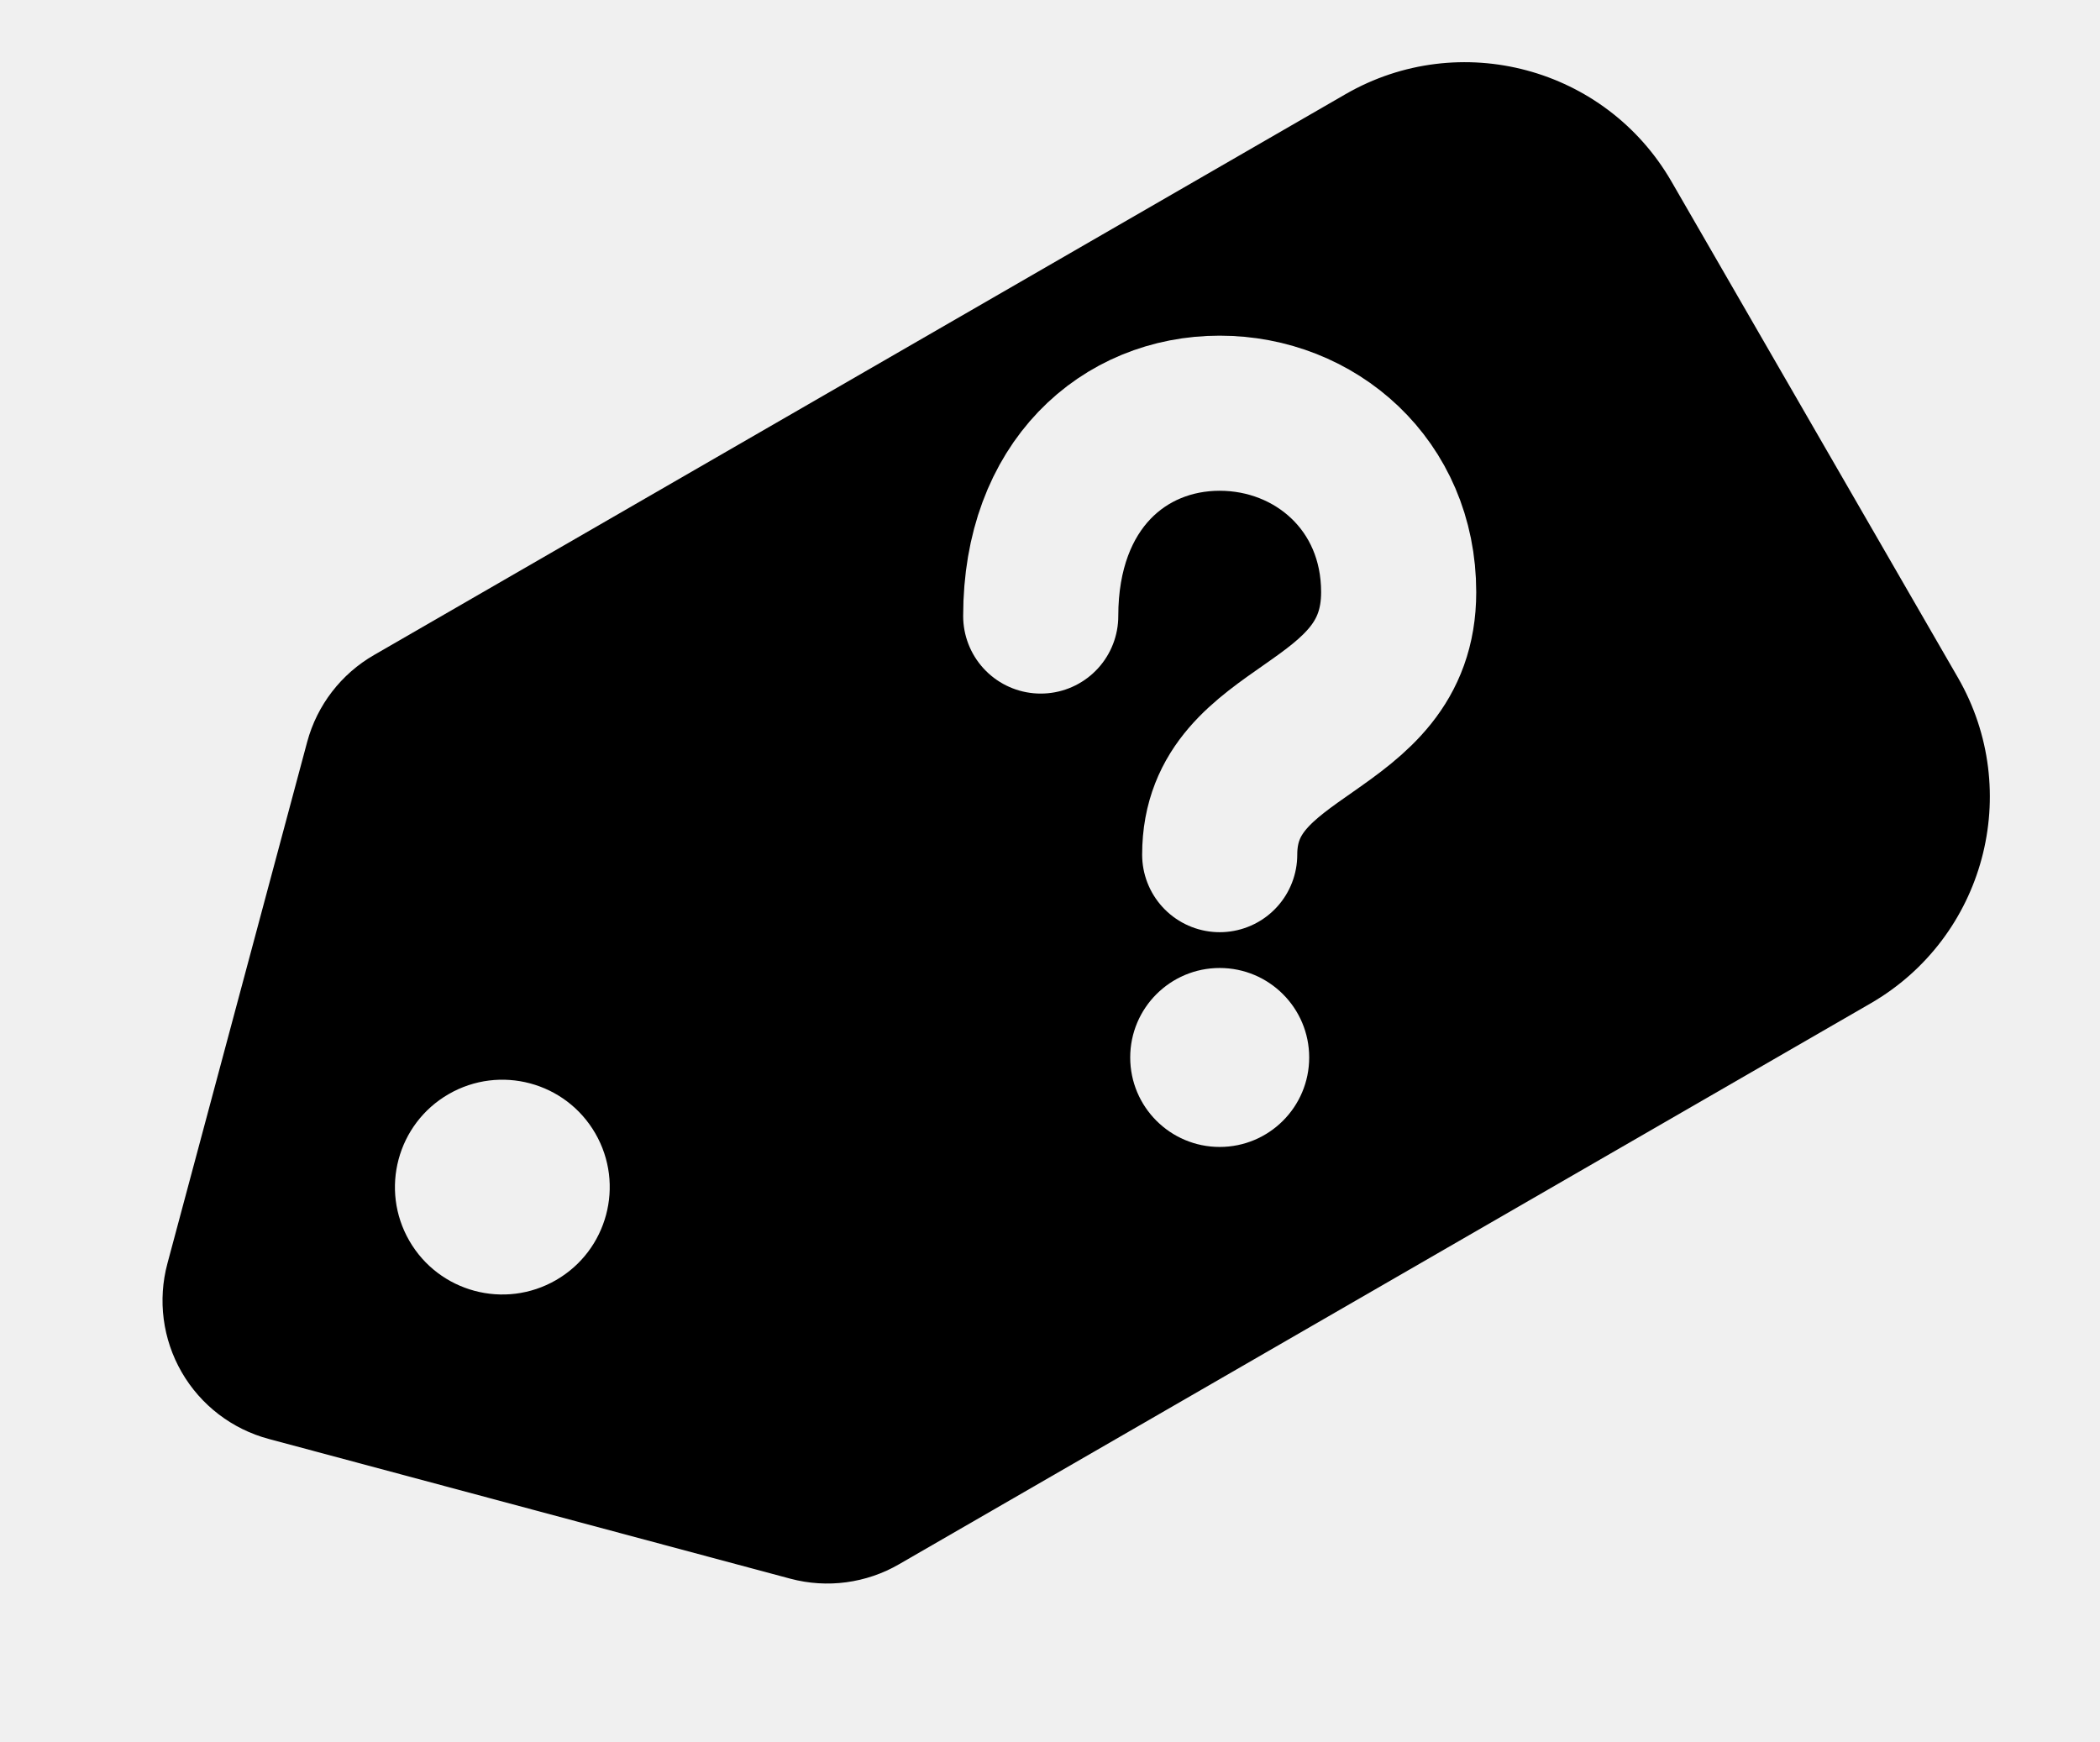
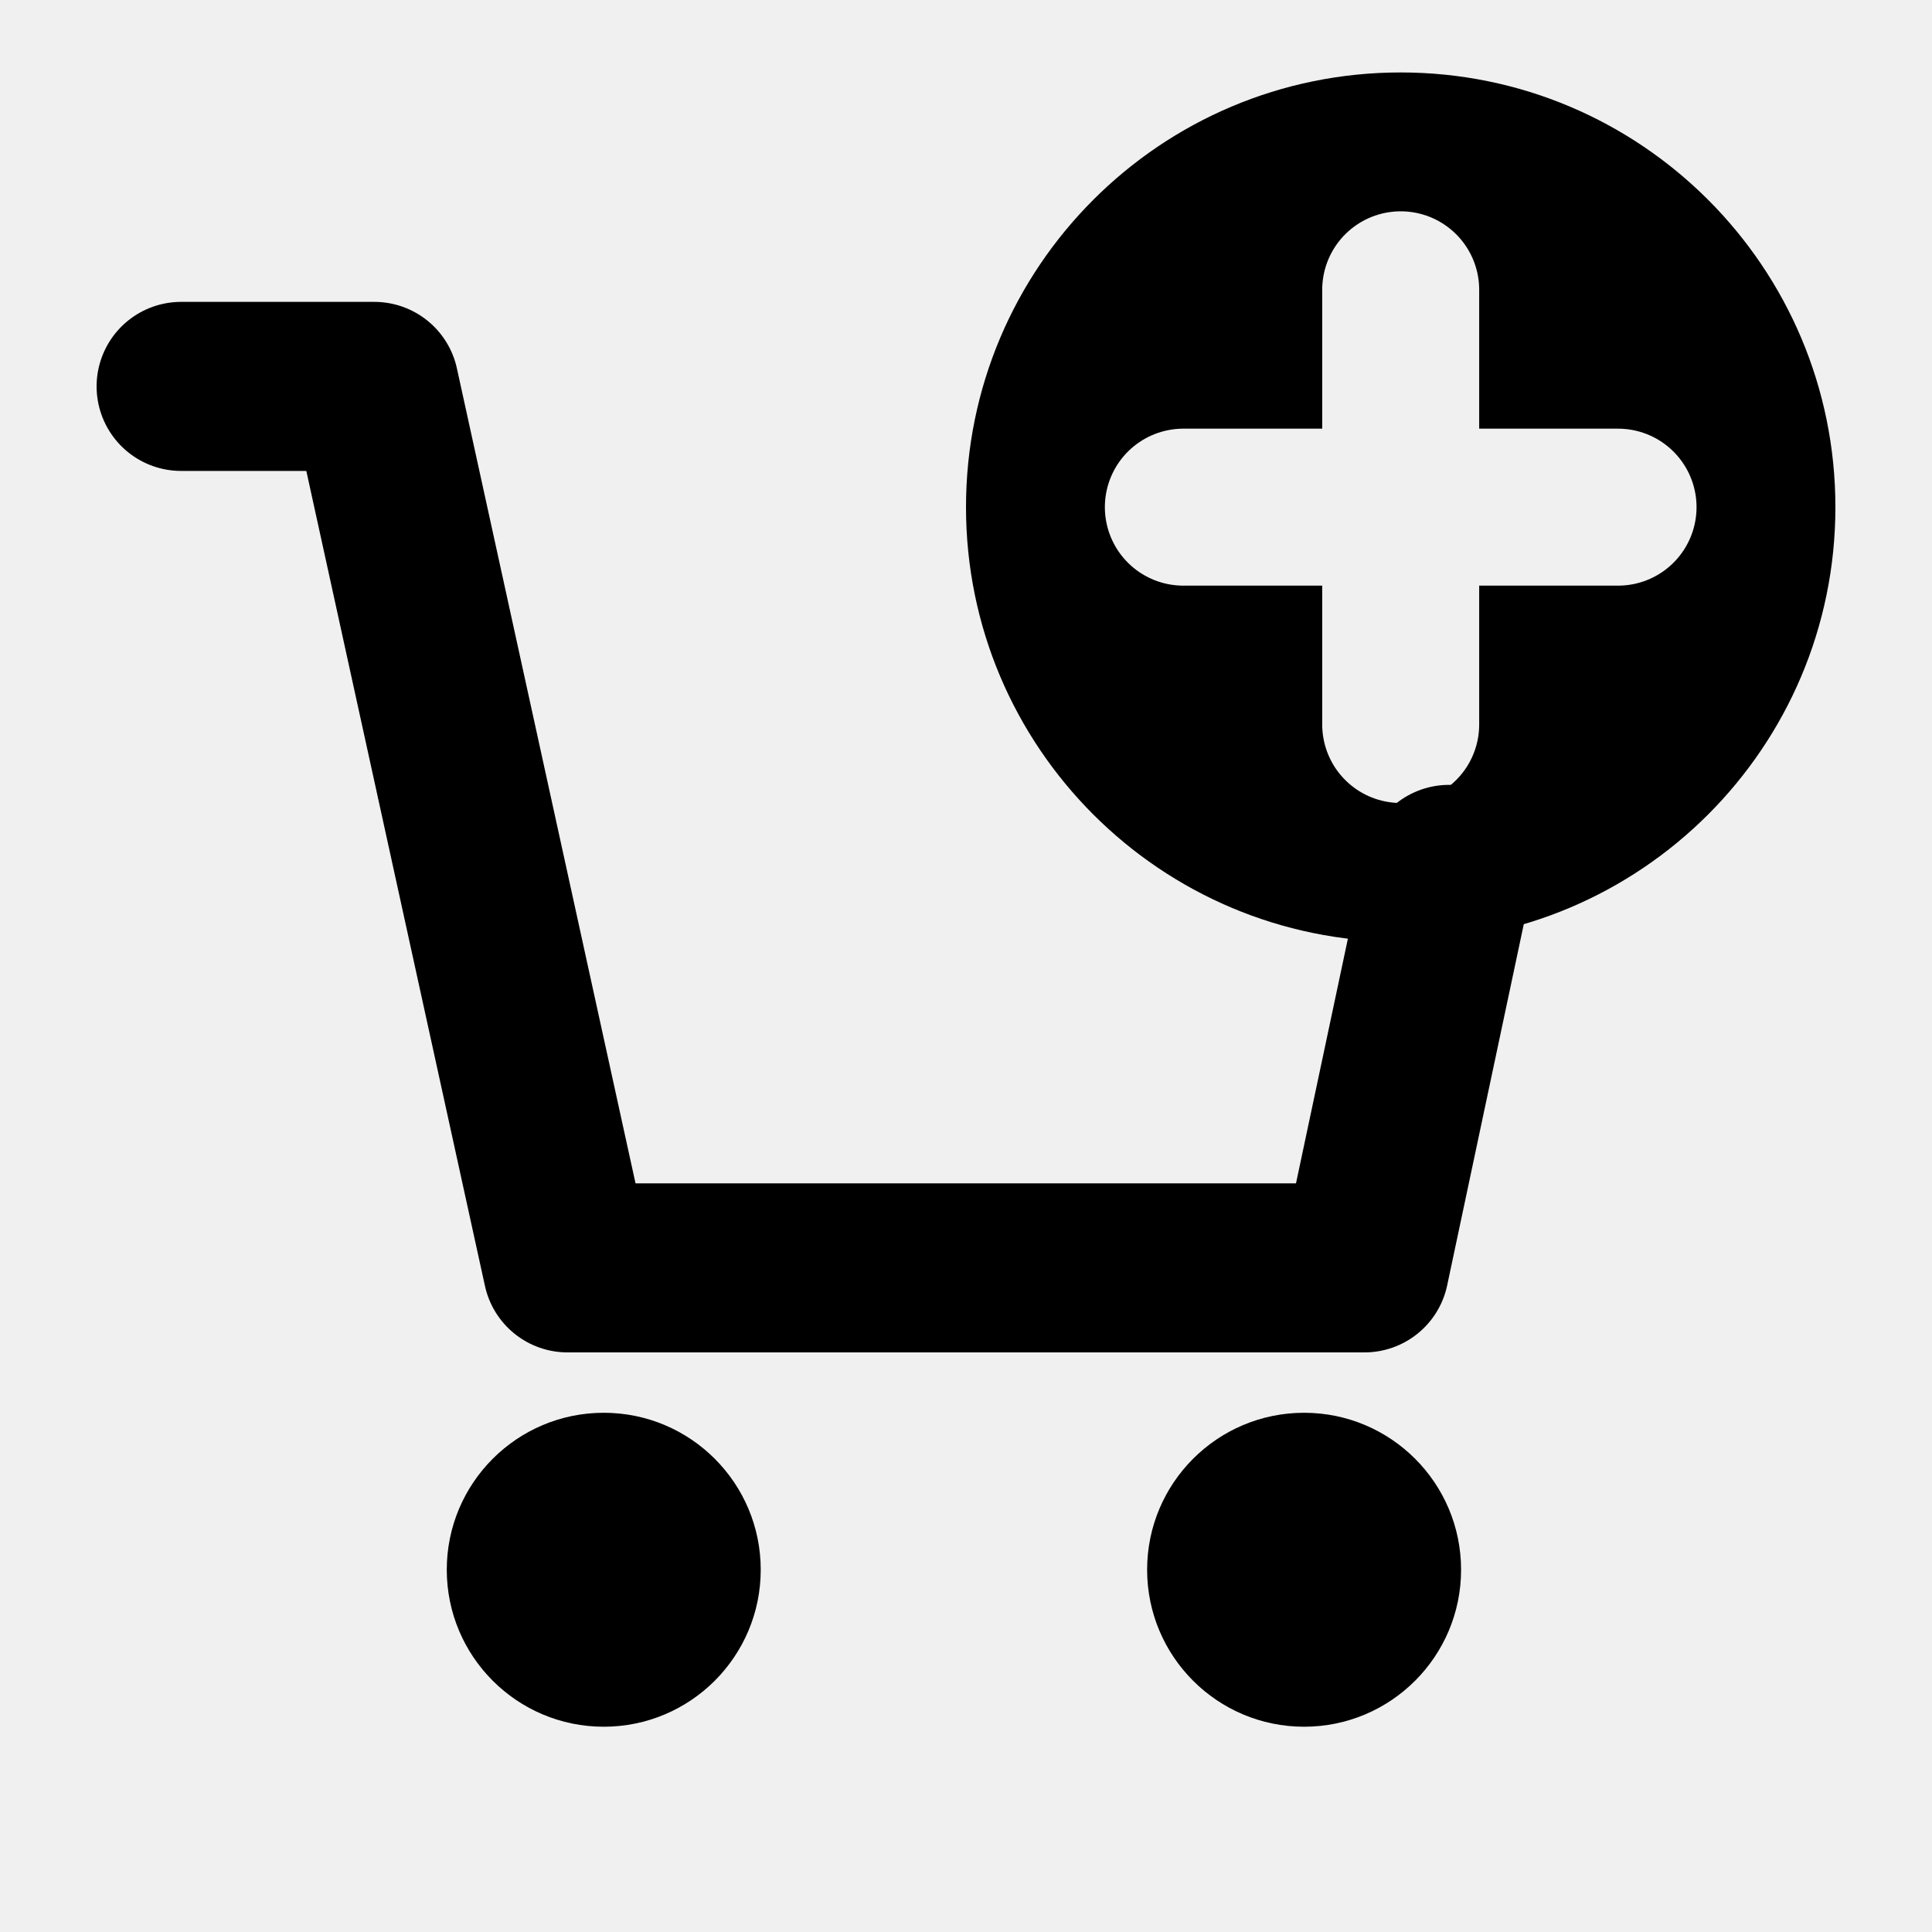
- <svg xmlns="http://www.w3.org/2000/svg" viewBox="80 110 352 292">
-   <mask id="cut">
-     <g transform="translate(256 256) rotate(-30) translate(-256 -256)">
-       <path fill="#fff" d="M176 168h188a40 40 0 0 1 40 40v96a40 40 0 0 1-40 40H176a24 24 0 0 1-17-7l-64-64a24 24 0 0 1 0-34l64-64a24 24 0 0 1 17-7z" />
-       <circle cx="150" cy="256" r="18" fill="#000" />
-       <g transform="translate(290 254) rotate(30)">
-         <path fill="none" stroke="#000" stroke-width="26" stroke-linecap="round" stroke-linejoin="round" d="M-30 -24c0-22 14-34 30-34s30 12 30 30c0 24-30 22-30 44" />
-         <circle cx="0" cy="50" r="15" fill="#000" />
-       </g>
-     </g>
+ <svg xmlns="http://www.w3.org/2000/svg" viewBox="0 0 16 16">
+   <mask id="plus">
+     <rect width="16" height="16" fill="#fff" />
+     <path stroke="#000" stroke-width="1.3" stroke-linecap="round" d="M11.6 2.4v3.6M9.8 4.2h3.6" />
  </mask>
-   <rect x="80" y="110" width="352" height="292" fill="#000" mask="url(#cut)" />
+   <path fill="none" stroke="#000" stroke-width="1.4" stroke-linecap="round" stroke-linejoin="round" d="M1.5 3.2h1.6l1.6 7.3h6.6l.7-3.3" />
+   <circle cx="5" cy="13" r="1.3" />
+   <circle cx="10.8" cy="13" r="1.3" />
+   <circle cx="11.6" cy="4.2" r="3.6" mask="url(#plus)" />
</svg>
